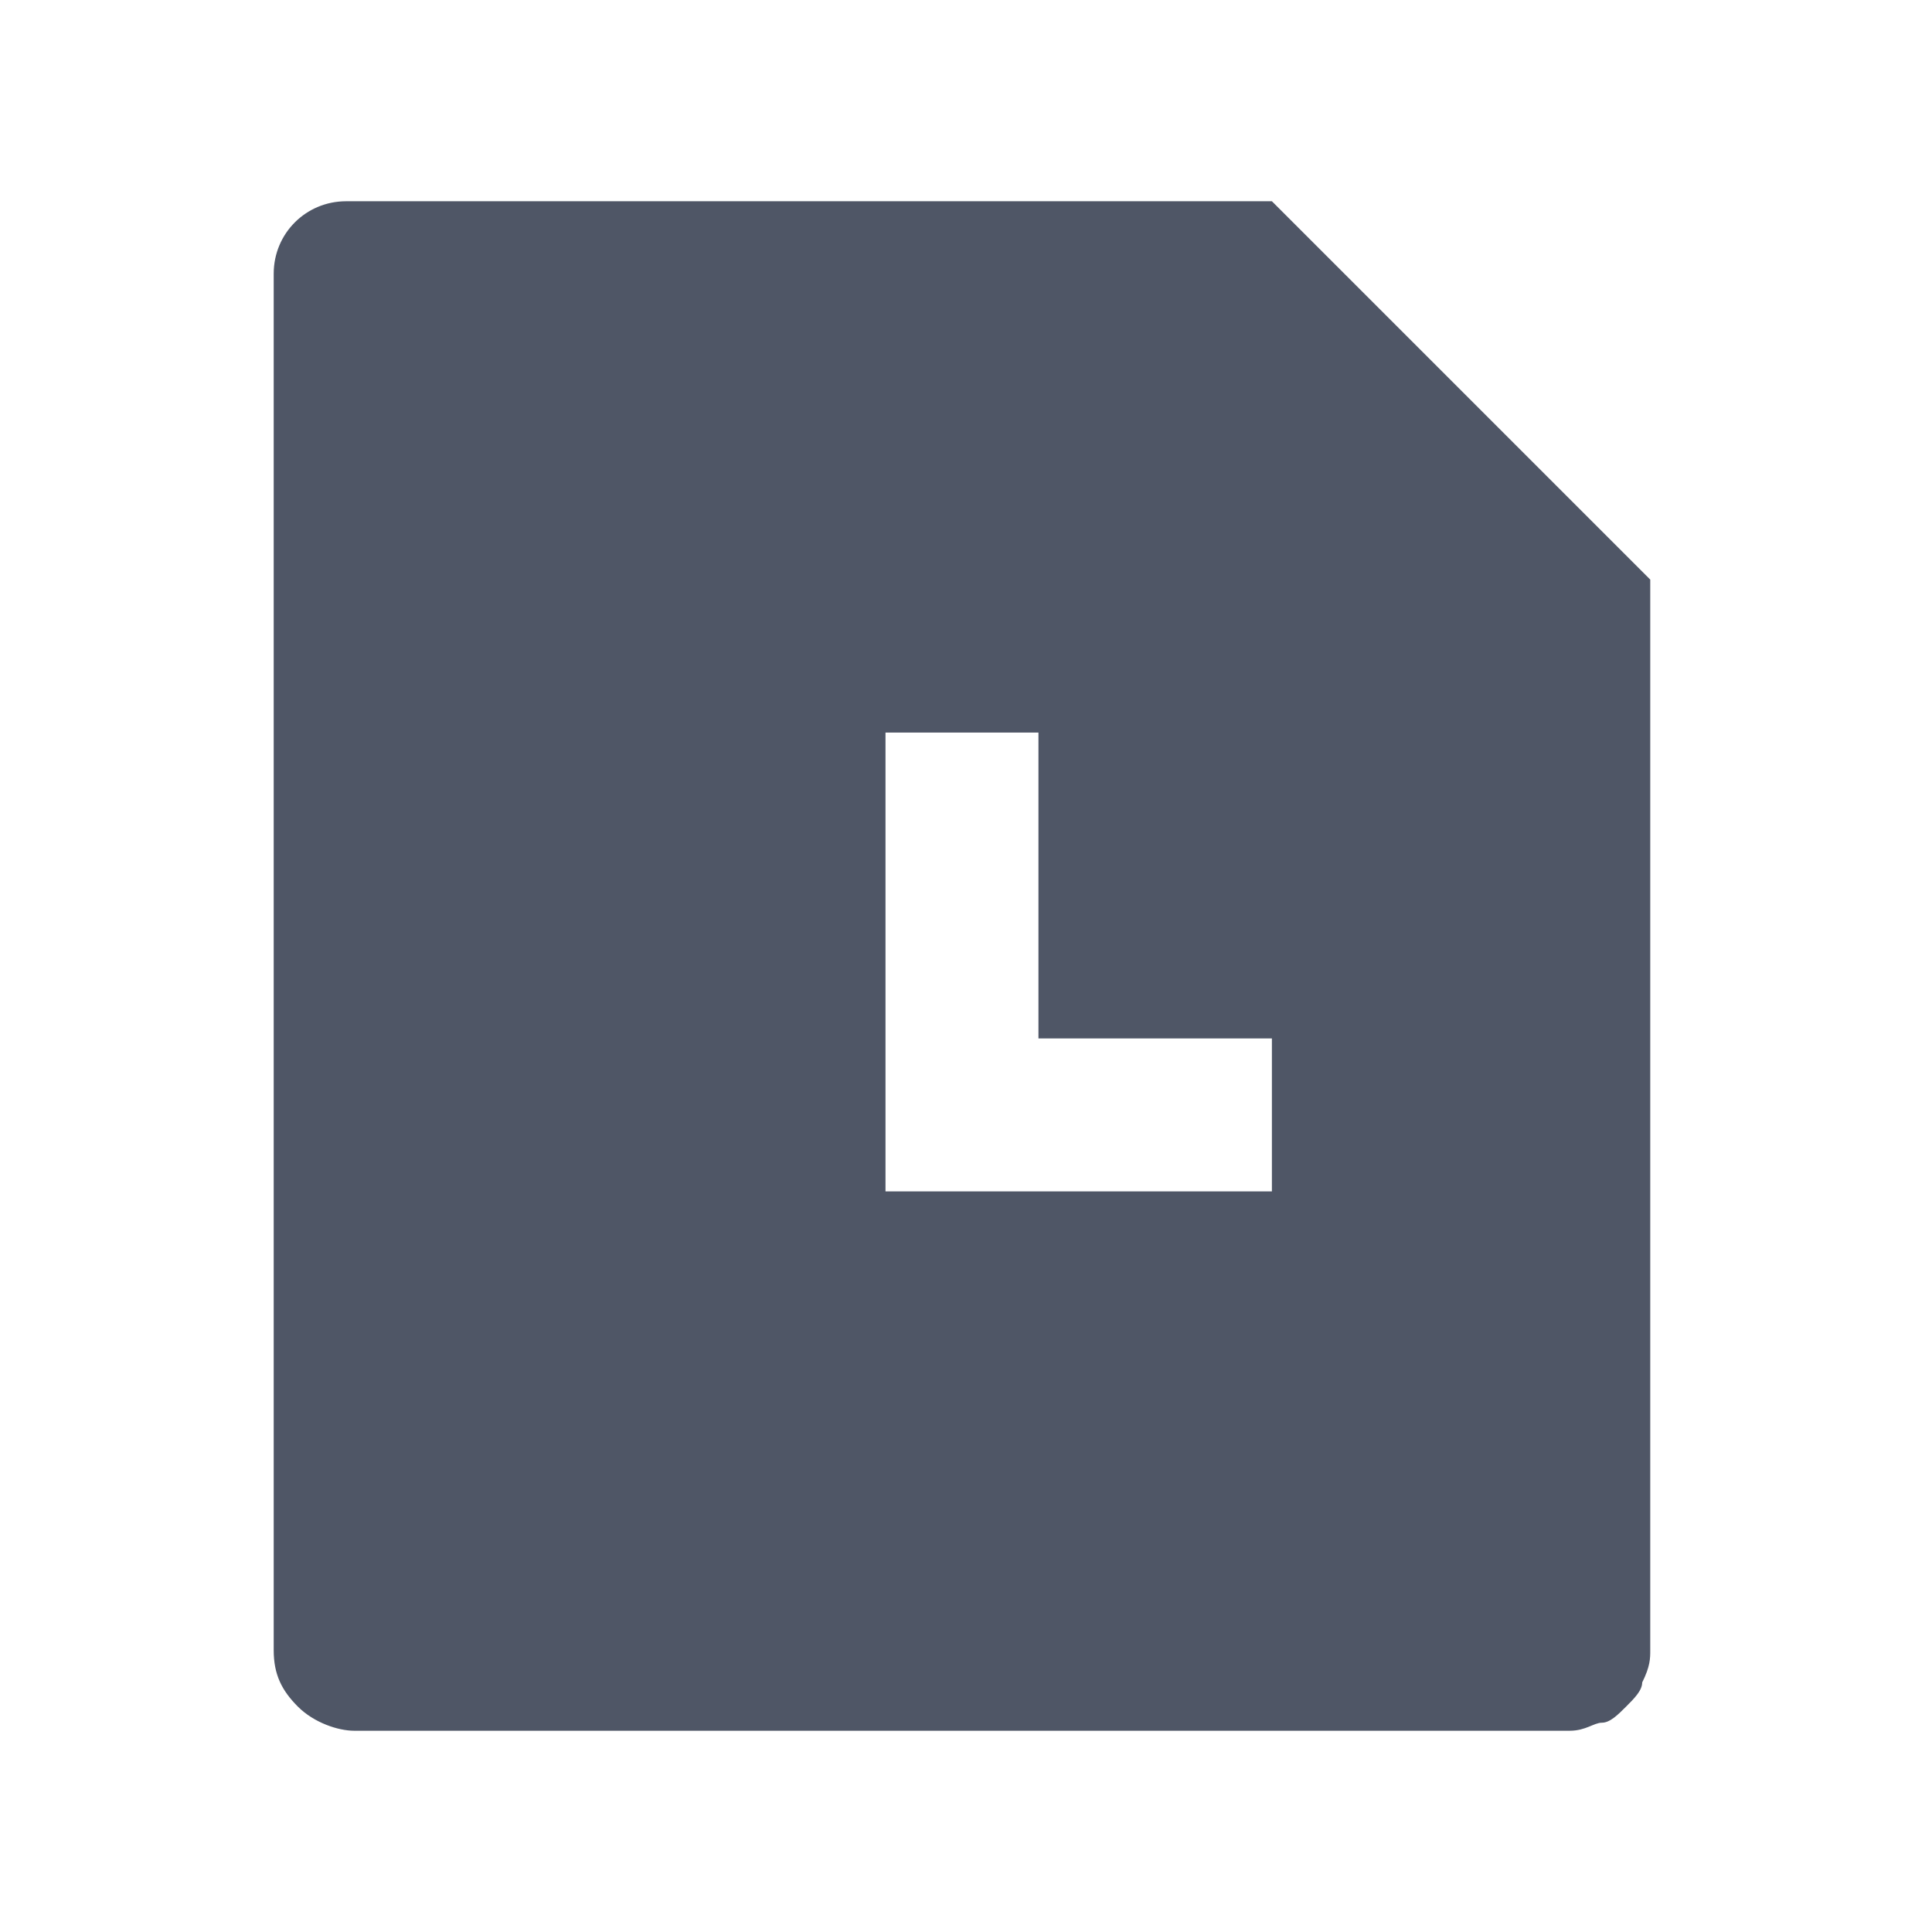
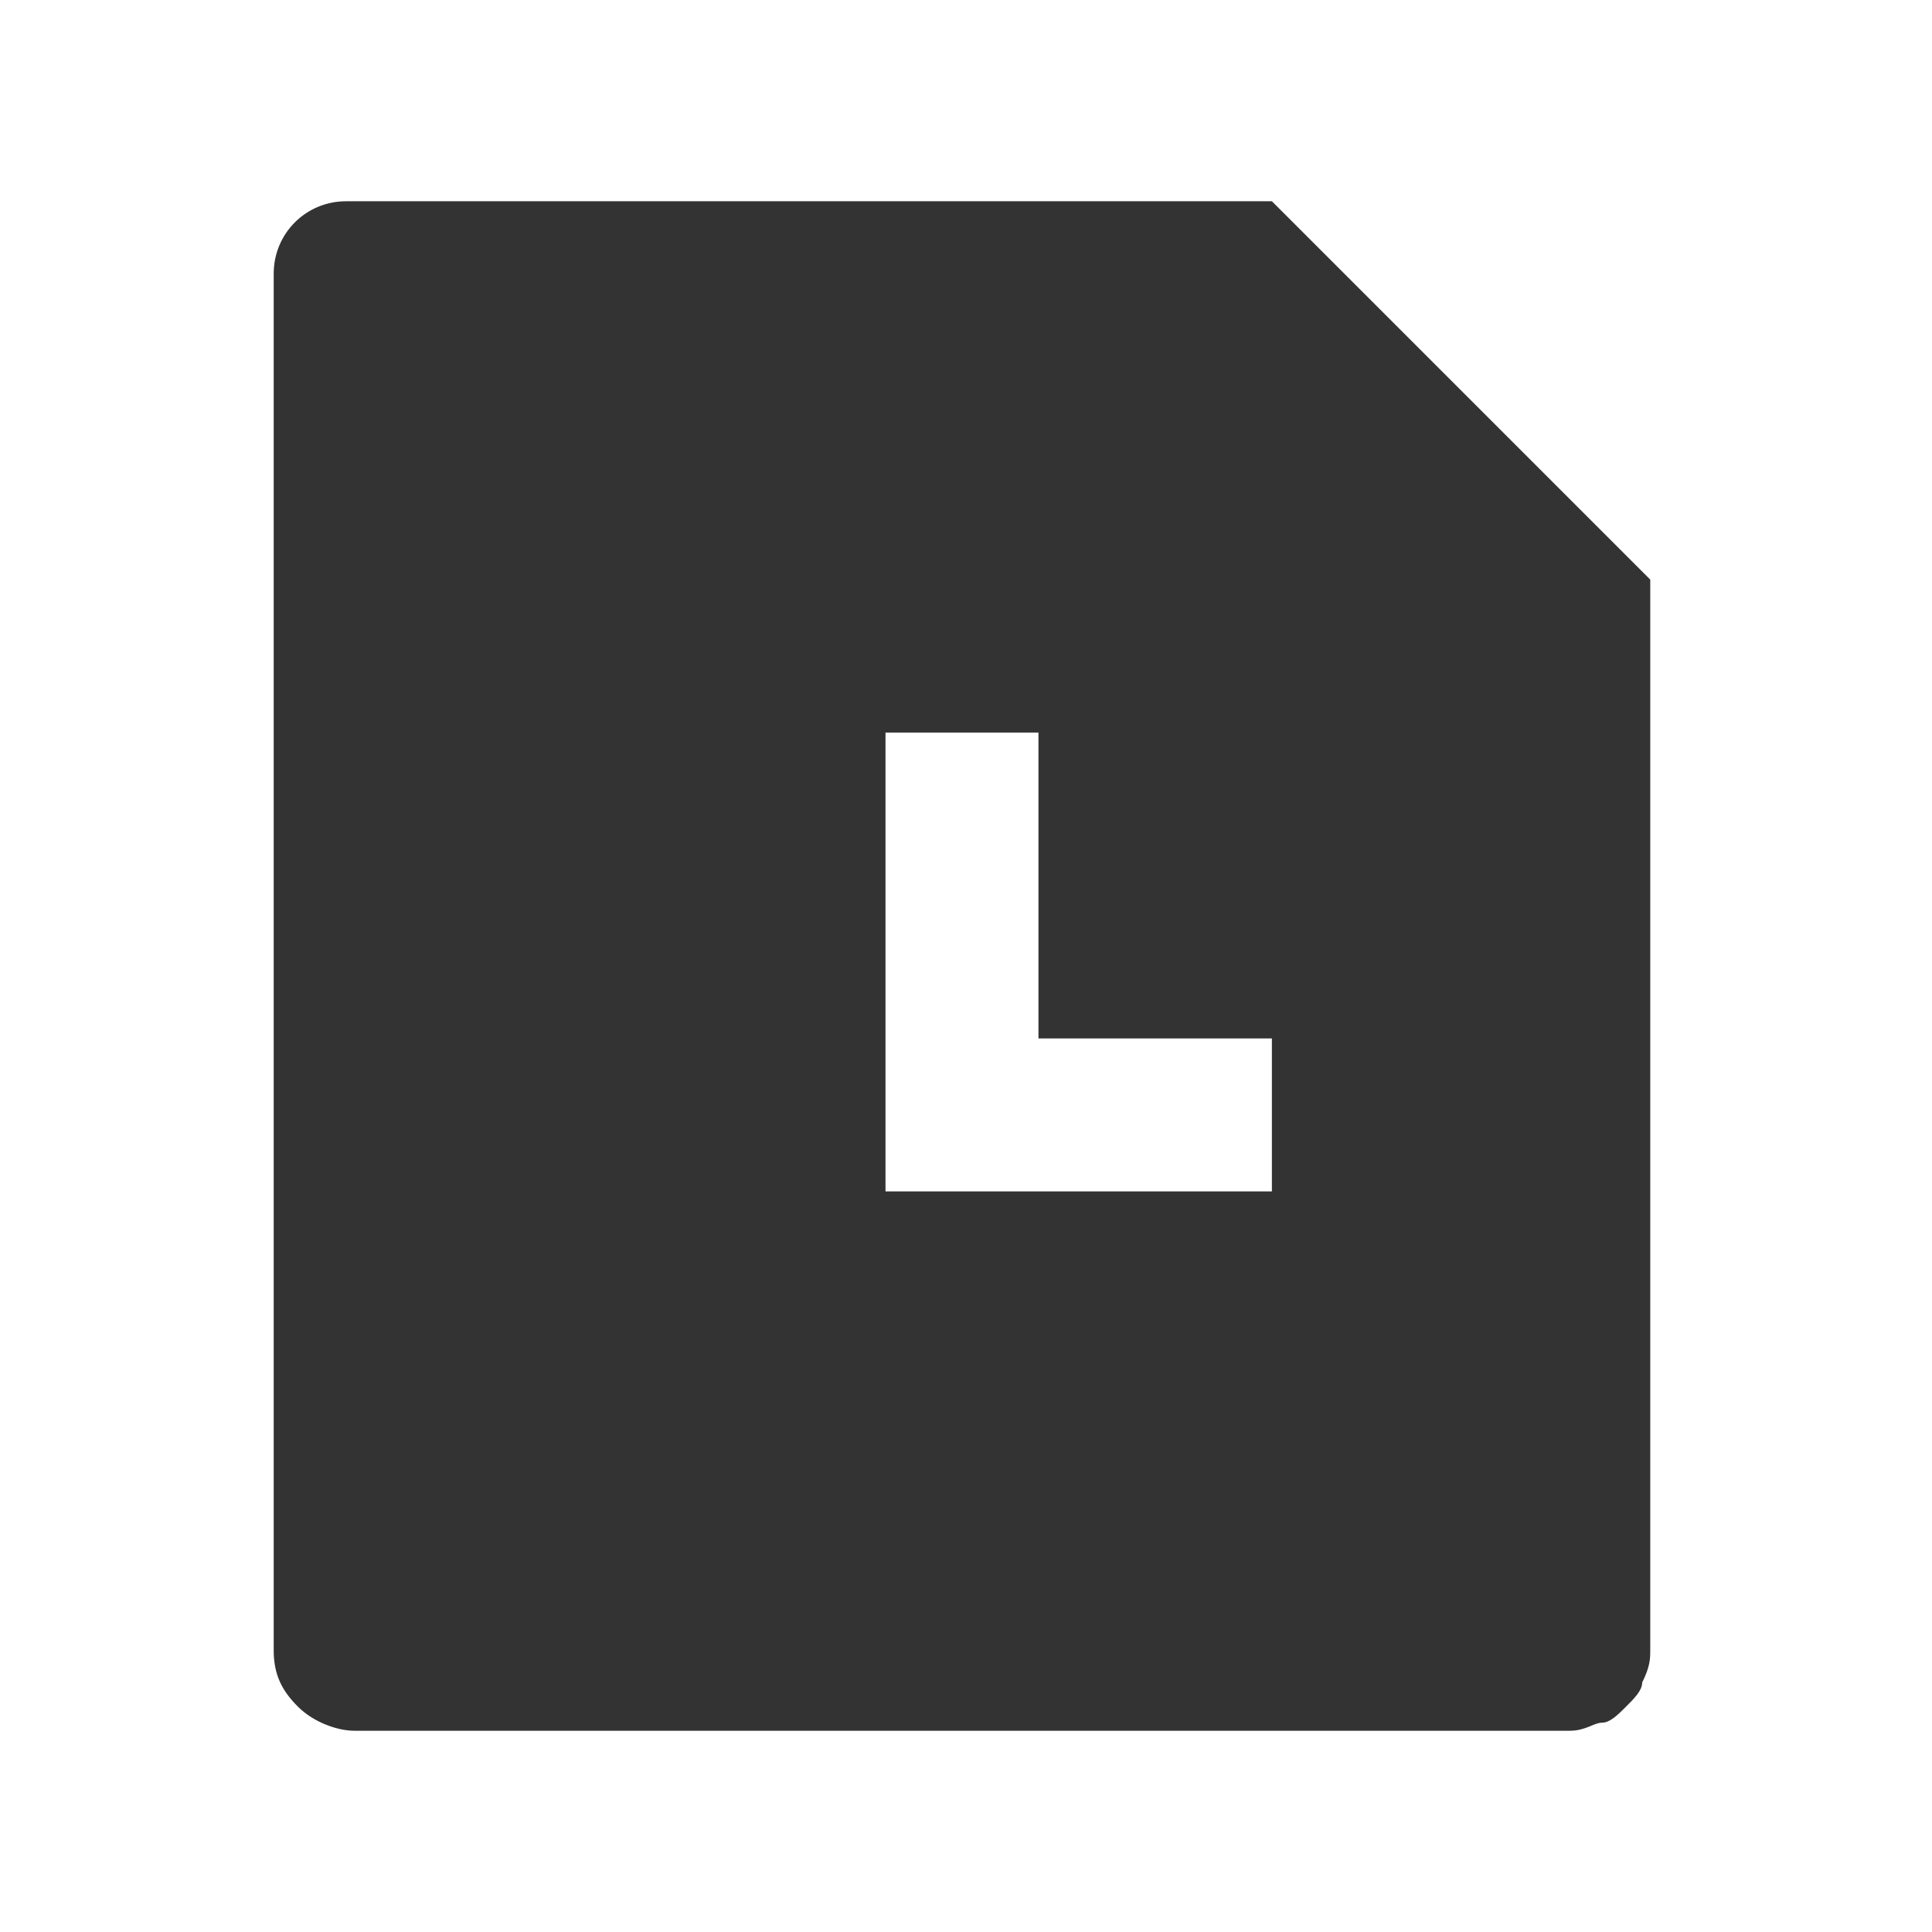
<svg xmlns="http://www.w3.org/2000/svg" version="1.1" id="Layer_1" x="0px" y="0px" viewBox="0 0 24 24" style="enable-background:new 0 0 24 24;" xml:space="preserve">
  <style type="text/css">
- 	.st0{fill:#4F5666;}
- </style>
+ 		.st0{fill:#333;}
+ 	</style>
  <path class="st0" d="M15.8,2.5l4.7,4.7v13.3c0,0.1,0,0.2-0.1,0.4c0,0.1-0.1,0.2-0.2,0.3c-0.1,0.1-0.2,0.2-0.3,0.2  c-0.1,0-0.2,0.1-0.4,0.1H4.4c-0.2,0-0.5-0.1-0.7-0.3c-0.2-0.2-0.3-0.4-0.3-0.7V3.4c0-0.5,0.4-0.9,0.9-0.9H15.8z M12.9,9.1H11v5.7  h4.8v-1.9h-2.9V9.1z" />
</svg>
